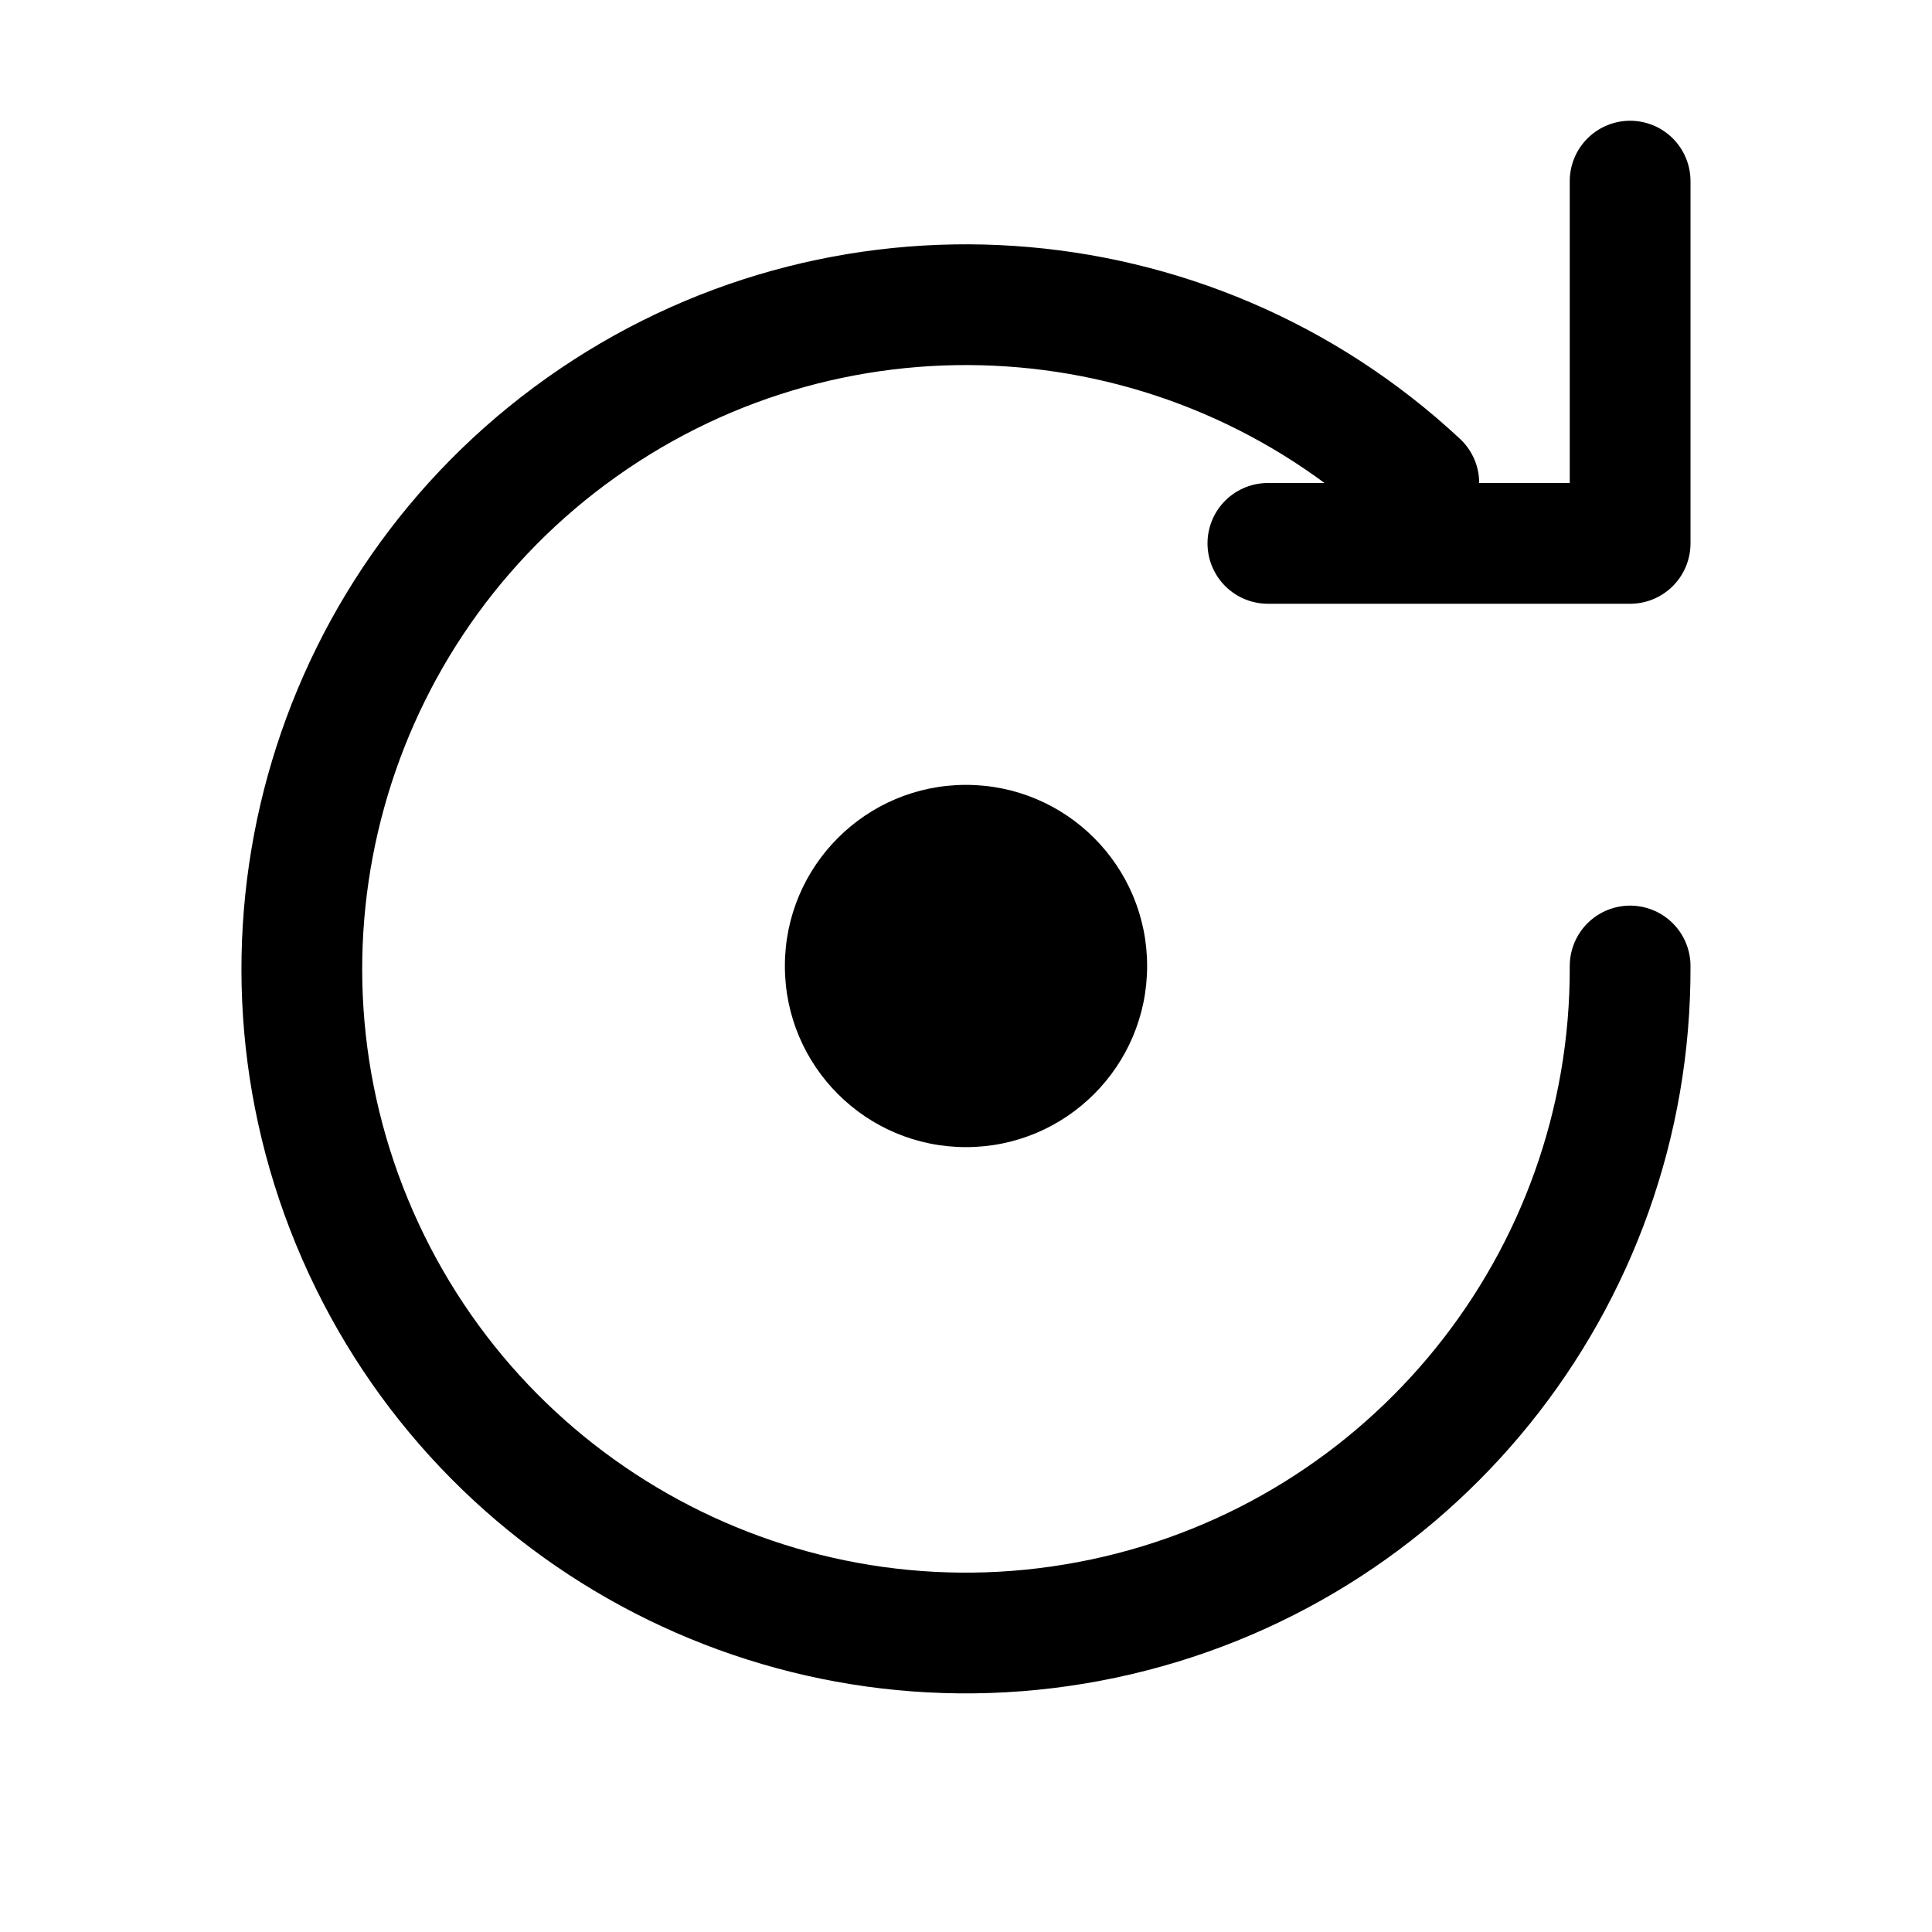
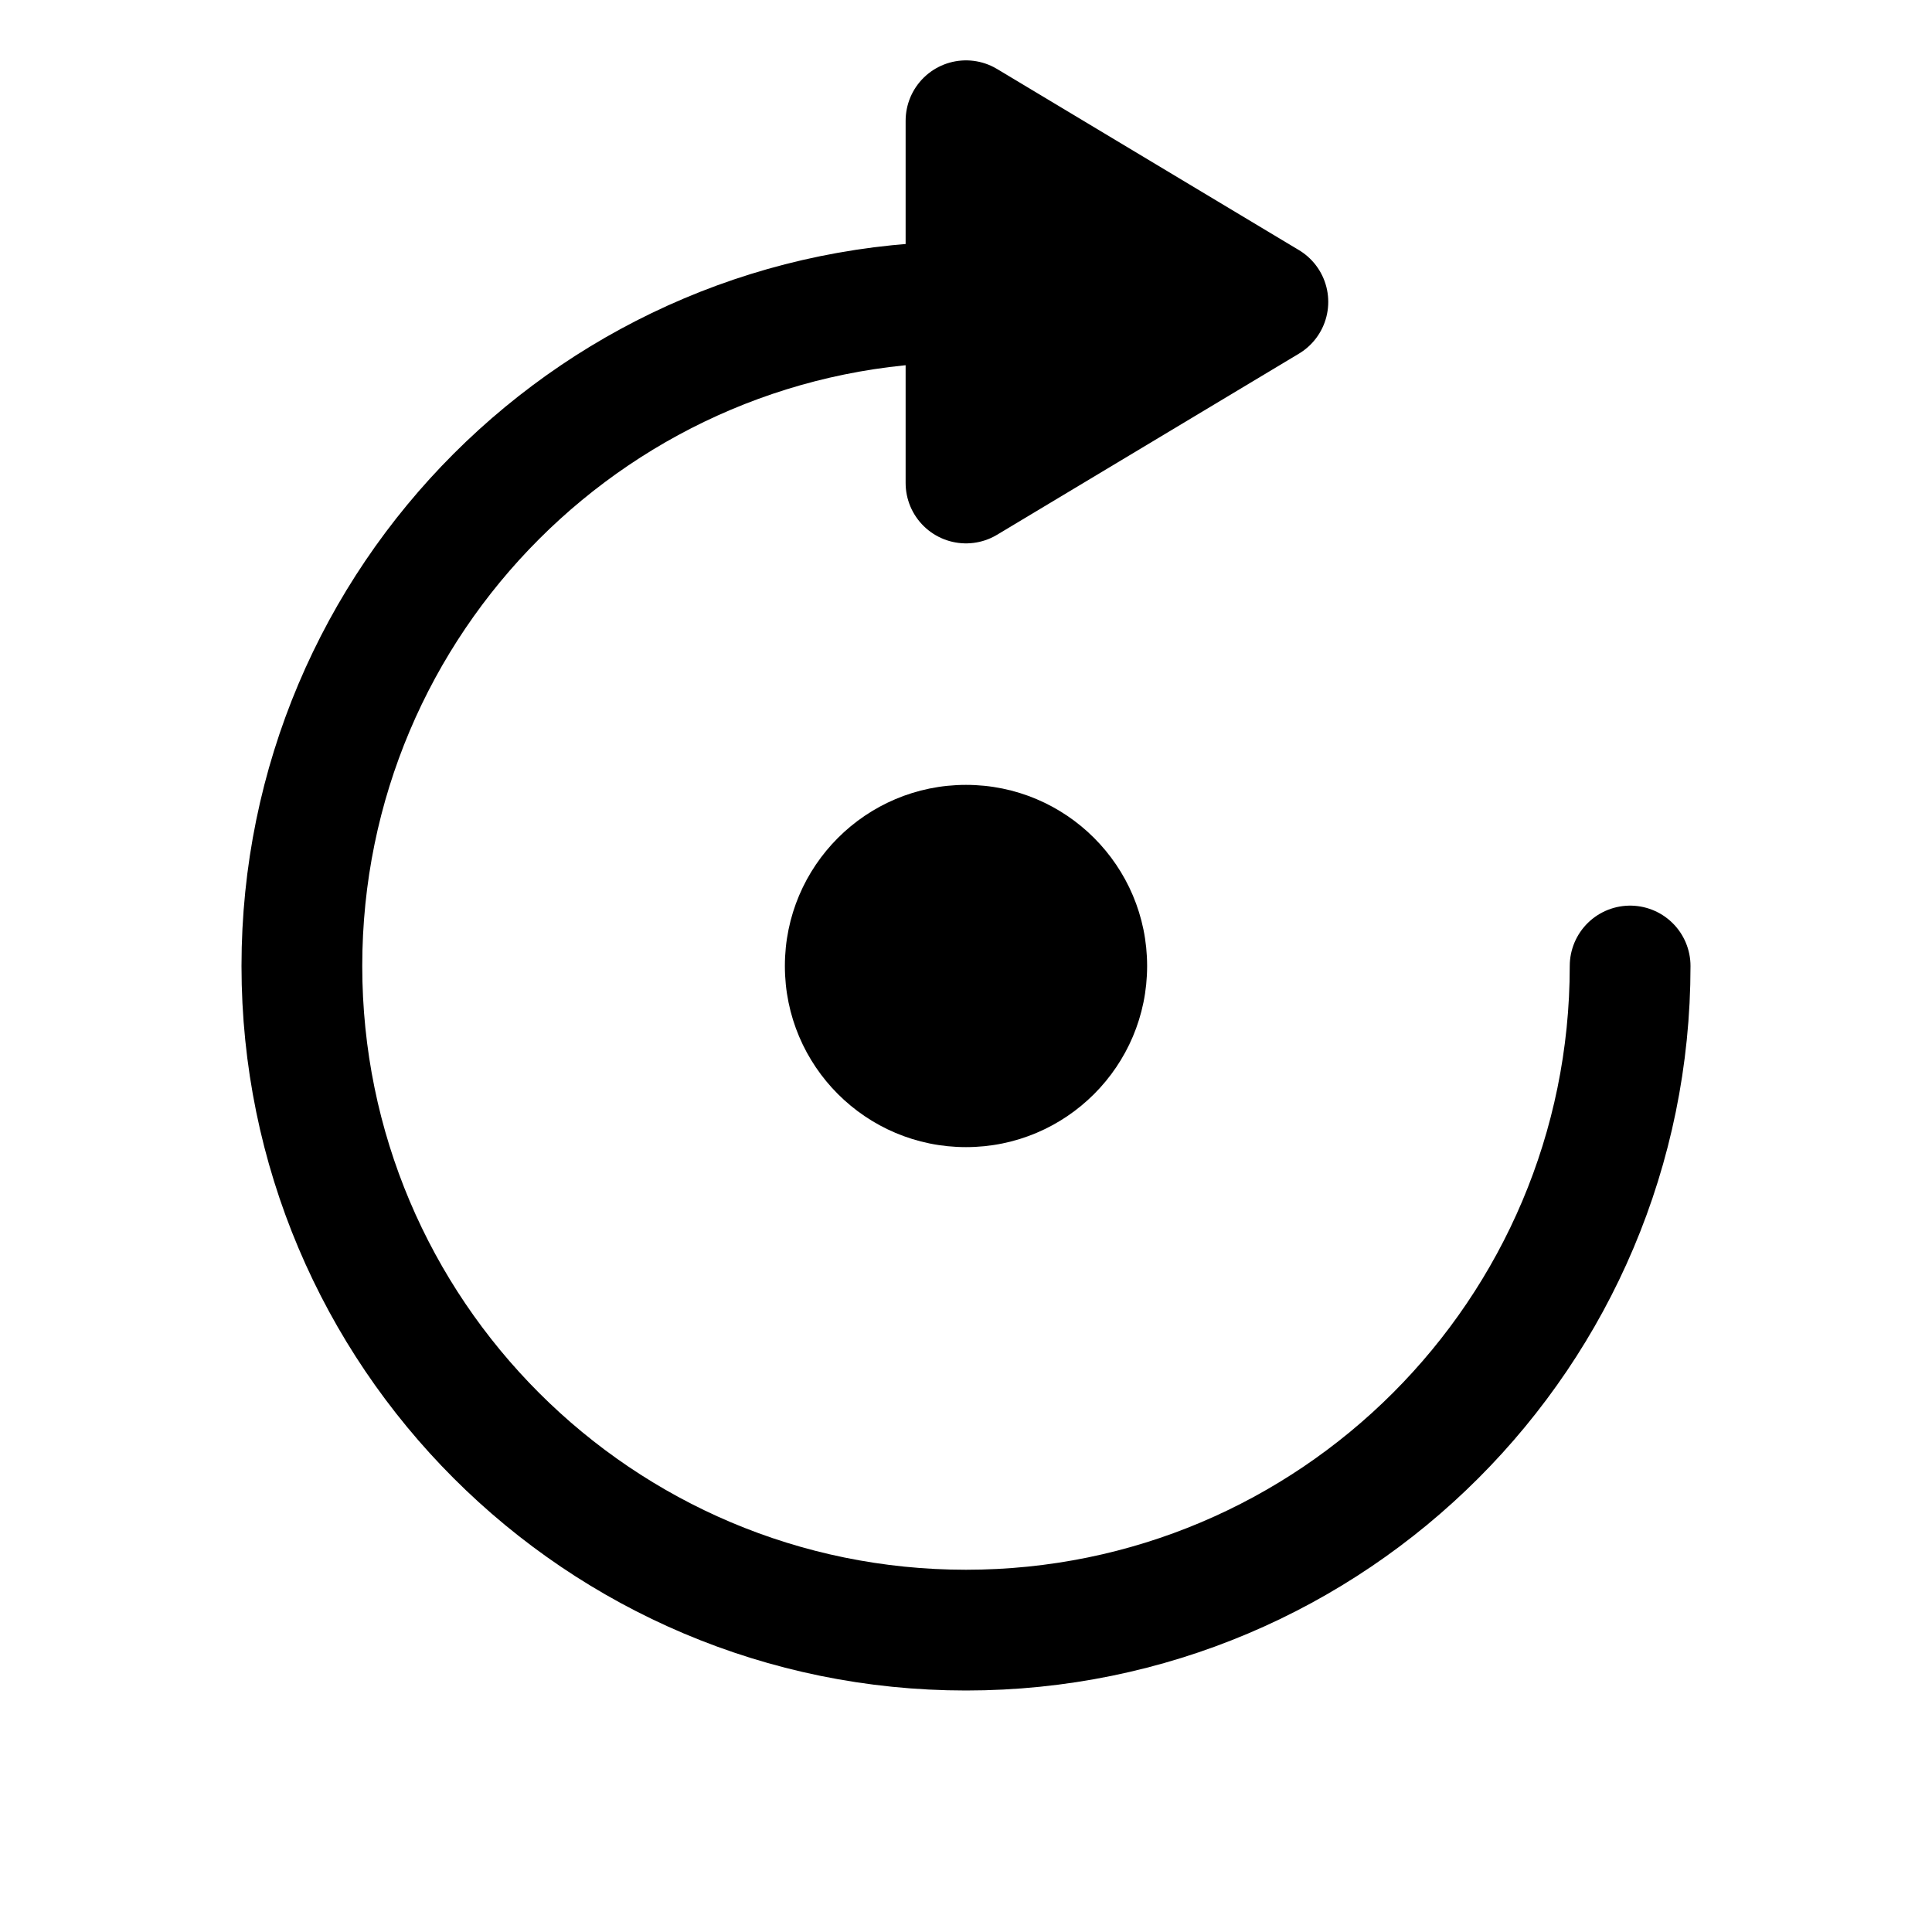
<svg xmlns="http://www.w3.org/2000/svg" width="16" height="16" viewBox="0 0 16 16" fill="none" stroke="currentColor" stroke-width="1" stroke-linecap="round" stroke-linejoin="round">
-   <path d="M13.5 8a5.5 5.5 0 1 1-1.75-4" />
-   <path d="M13.5 1.5v3h-3" />
+   <path d="M13.5 8a5.5 5.5 0 1 1-5.5-5.5" />
+   <path d="M8 1l2.5 1.5L8 4z" fill="currentColor" />
  <g id="accent">
    <circle cx="8" cy="8" r="1.5" fill="currentColor" stroke="none" />
  </g>
</svg>
